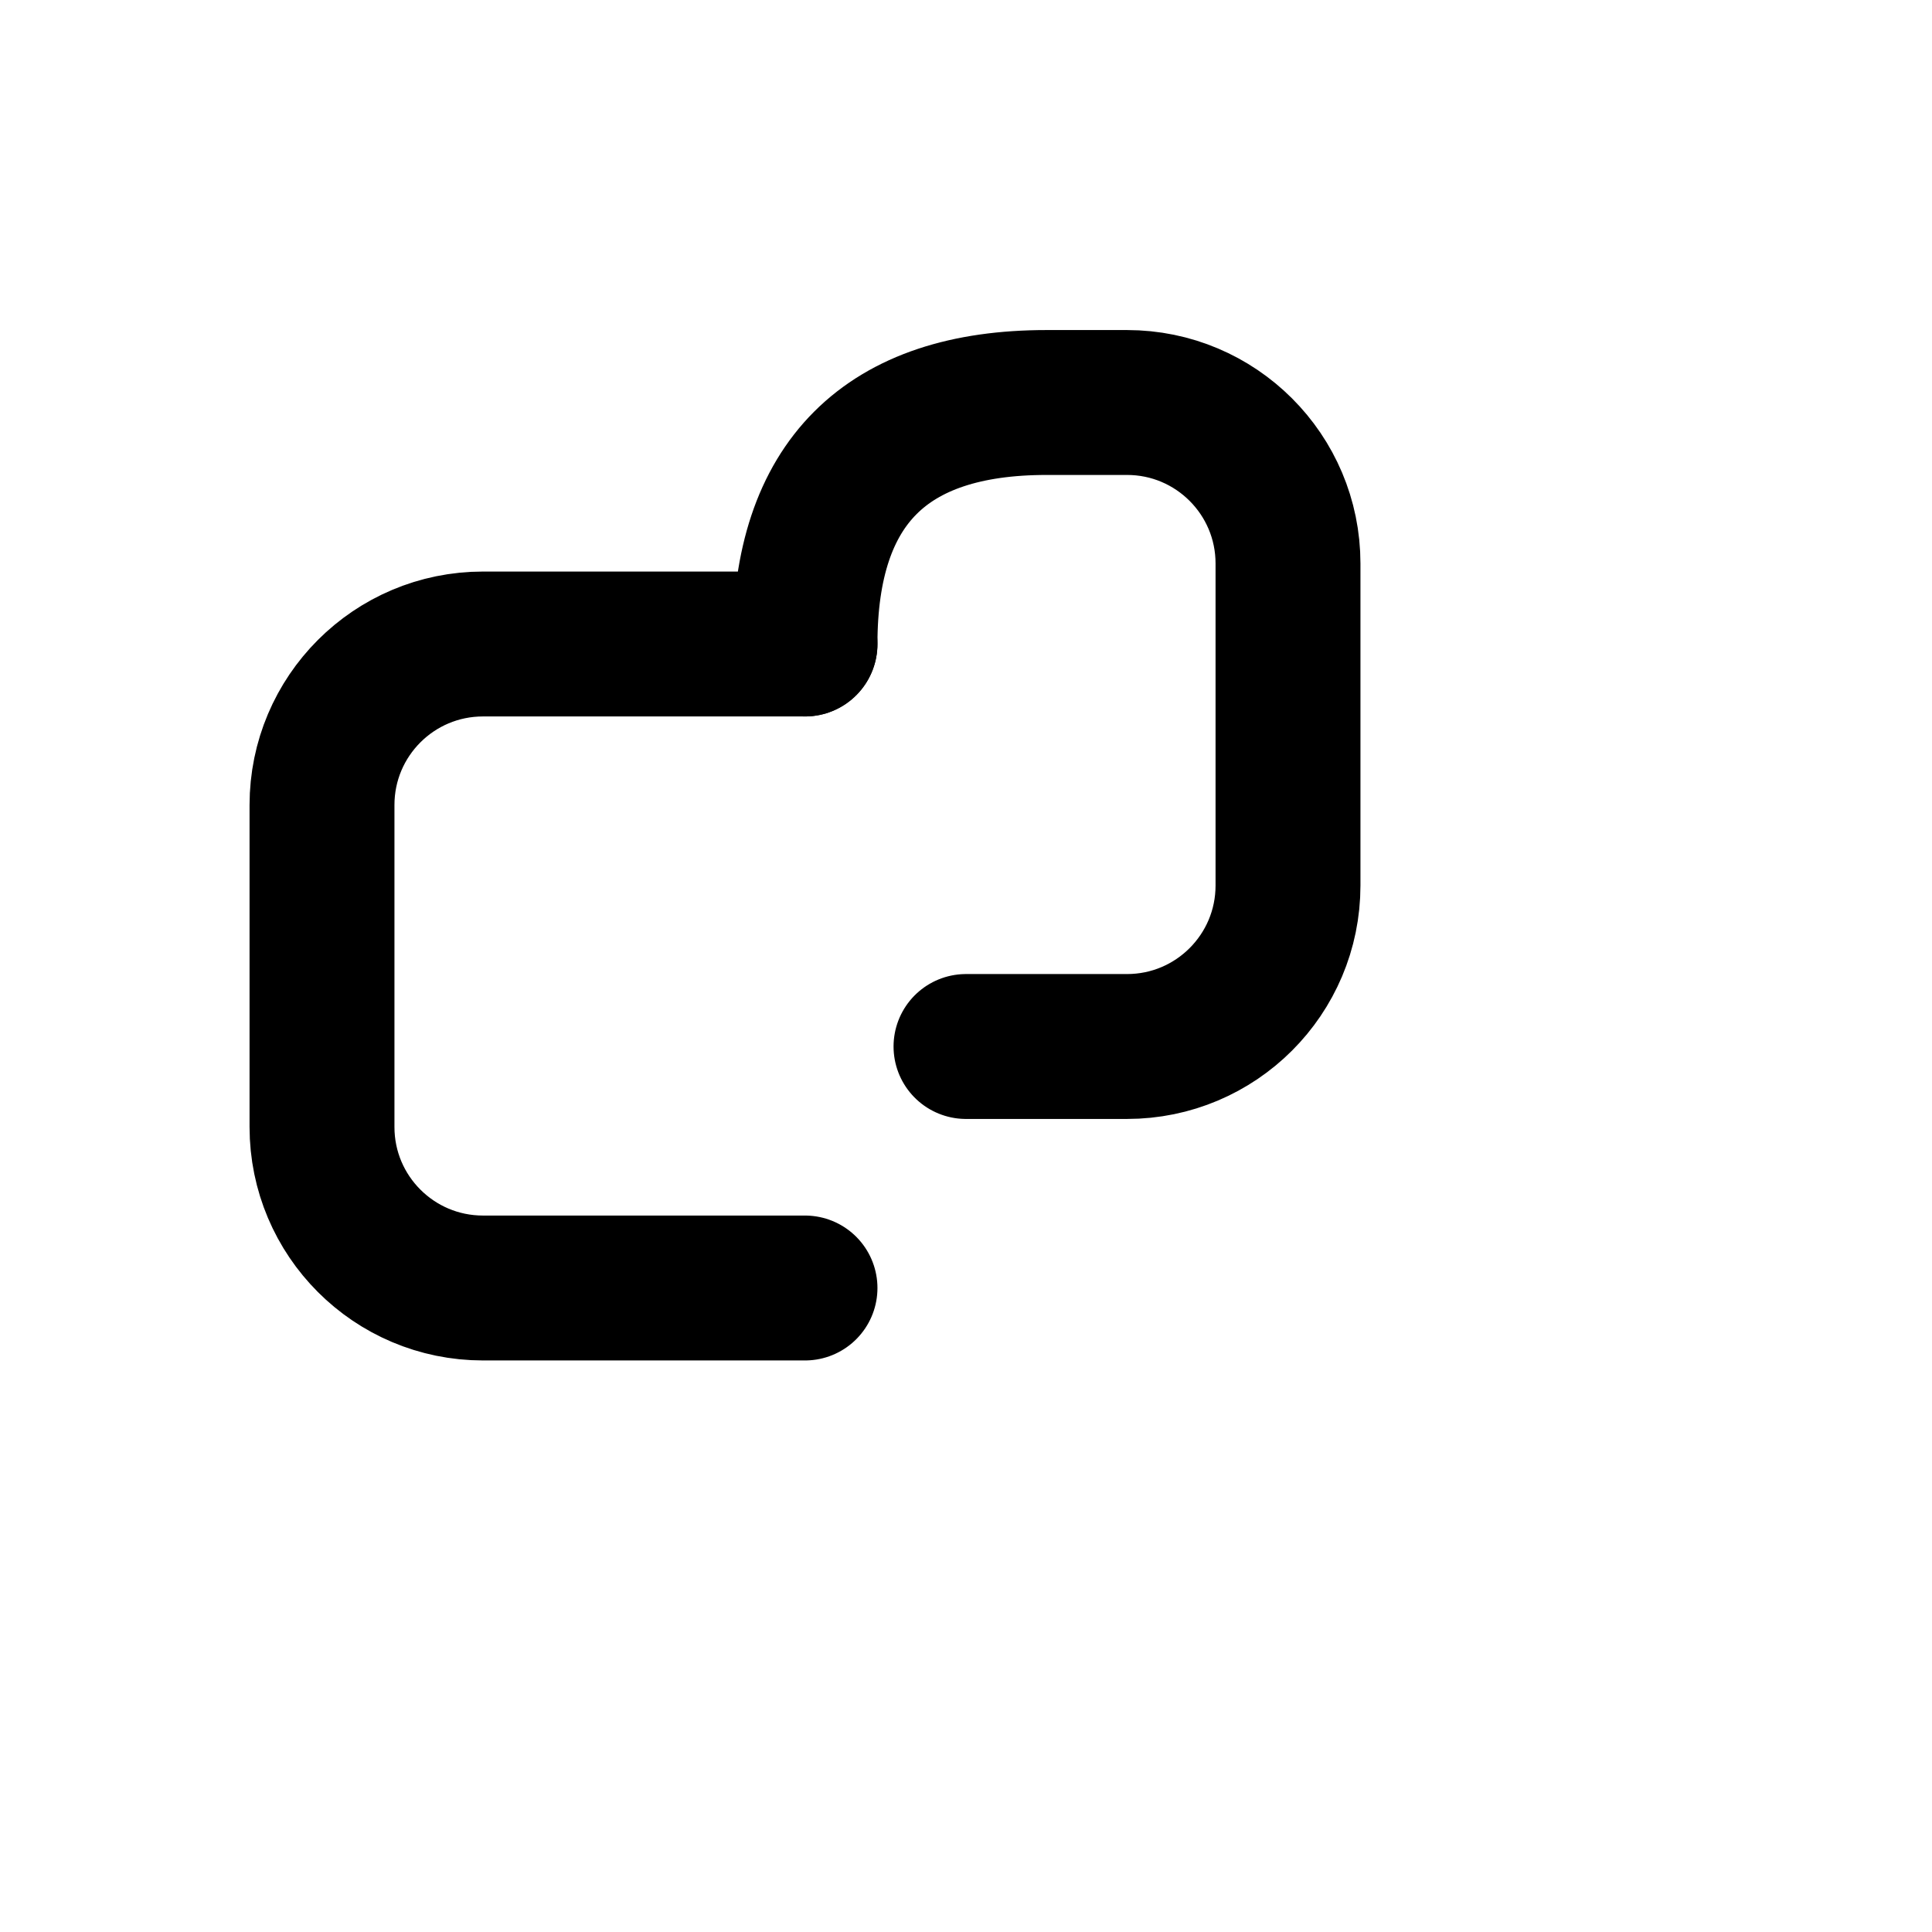
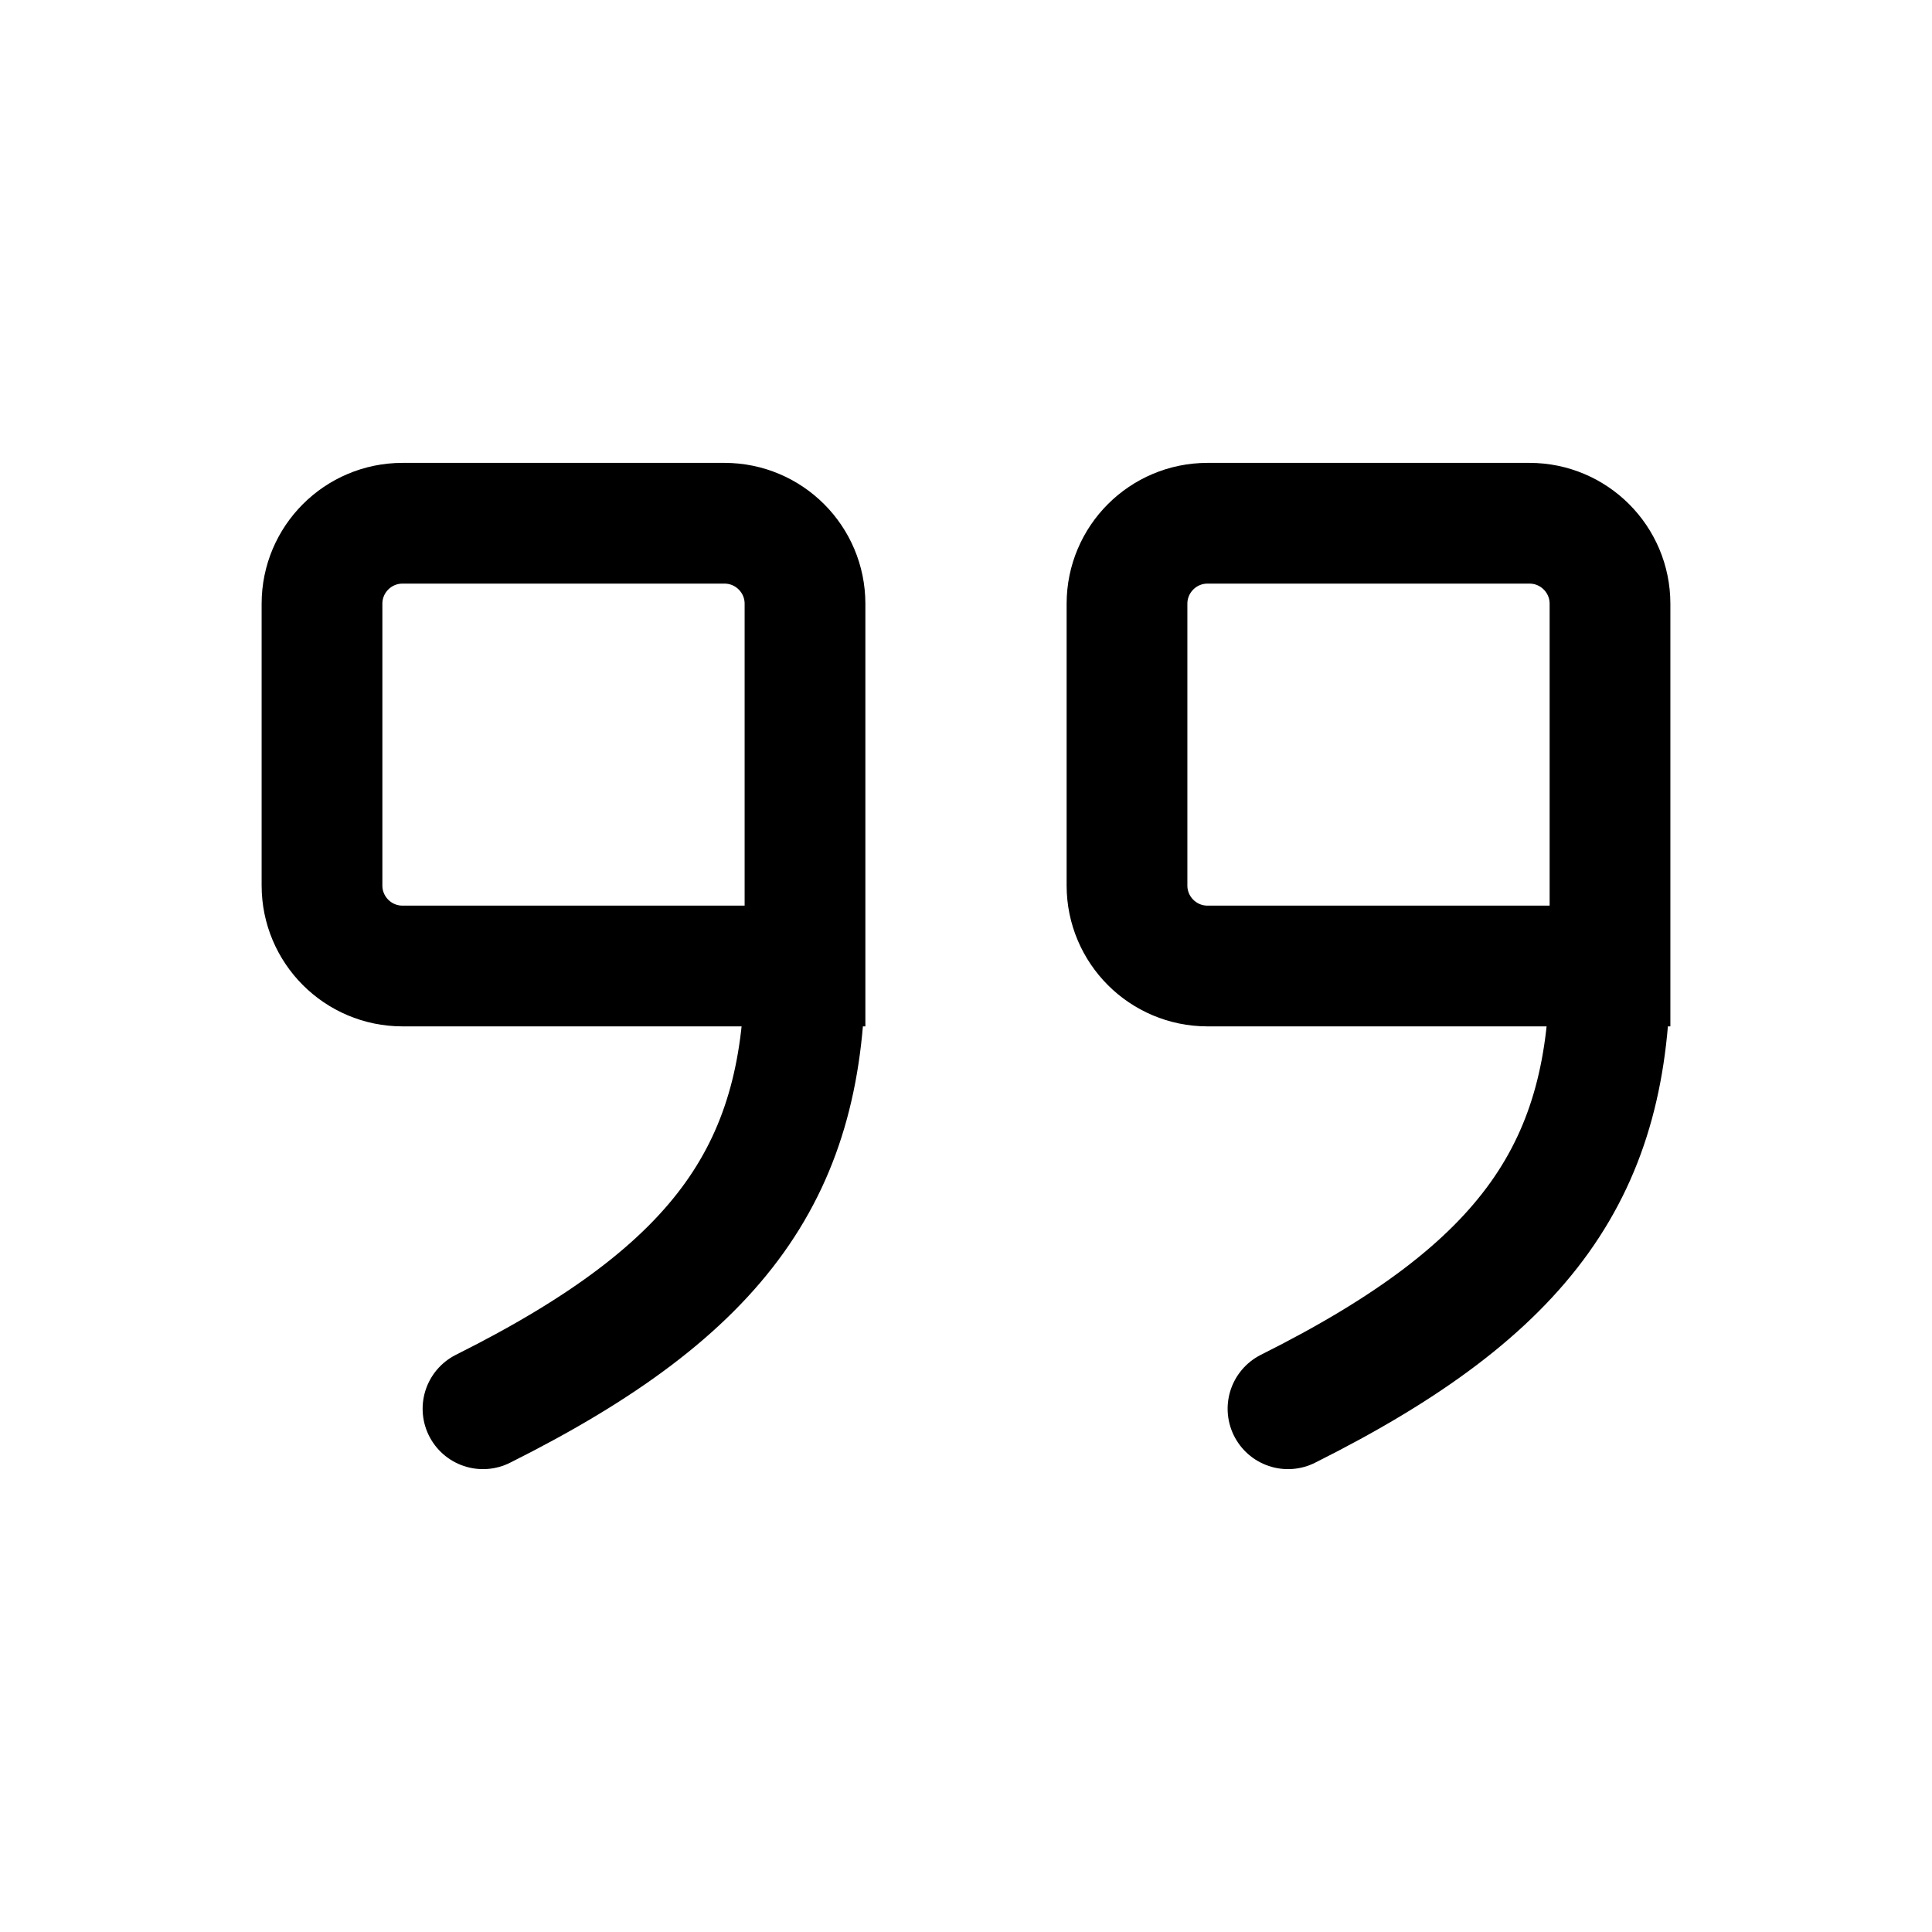
- <svg xmlns="http://www.w3.org/2000/svg" viewBox="0 0 24 24" fill="none" stroke="currentColor" stroke-width="1.8" stroke-linecap="round" stroke-linejoin="round">
-   <path d="M10 8H6a2 2 0 0 0-2 2v4a2 2 0 0 0 2 2h4" />
-   <path d="M10 8c0-2 1-3 3-3h1a2 2 0 0 1 2 2v4a2 2 0 0 1-2 2h-2" />
+ <svg xmlns="http://www.w3.org/2000/svg" width="24" height="24" stroke-width="1.5" viewBox="0 0 24 24" fill="none">
+   <path d="M10 12H5C4.448 12 4 11.552 4 11V7.5C4 6.948 4.448 6.5 5 6.5H9C9.552 6.5 10 6.948 10 7.5V12ZM10 12C10 14.5 9 16 6 17.5" stroke="currentColor" stroke-linecap="round" />
+   <path d="M20 12H15C14.448 12 14 11.552 14 11V7.5C14 6.948 14.448 6.5 15 6.5H19C19.552 6.5 20 6.948 20 7.5V12ZM20 12C20 14.5 19 16 16 17.5" stroke="currentColor" stroke-linecap="round" />
</svg>
